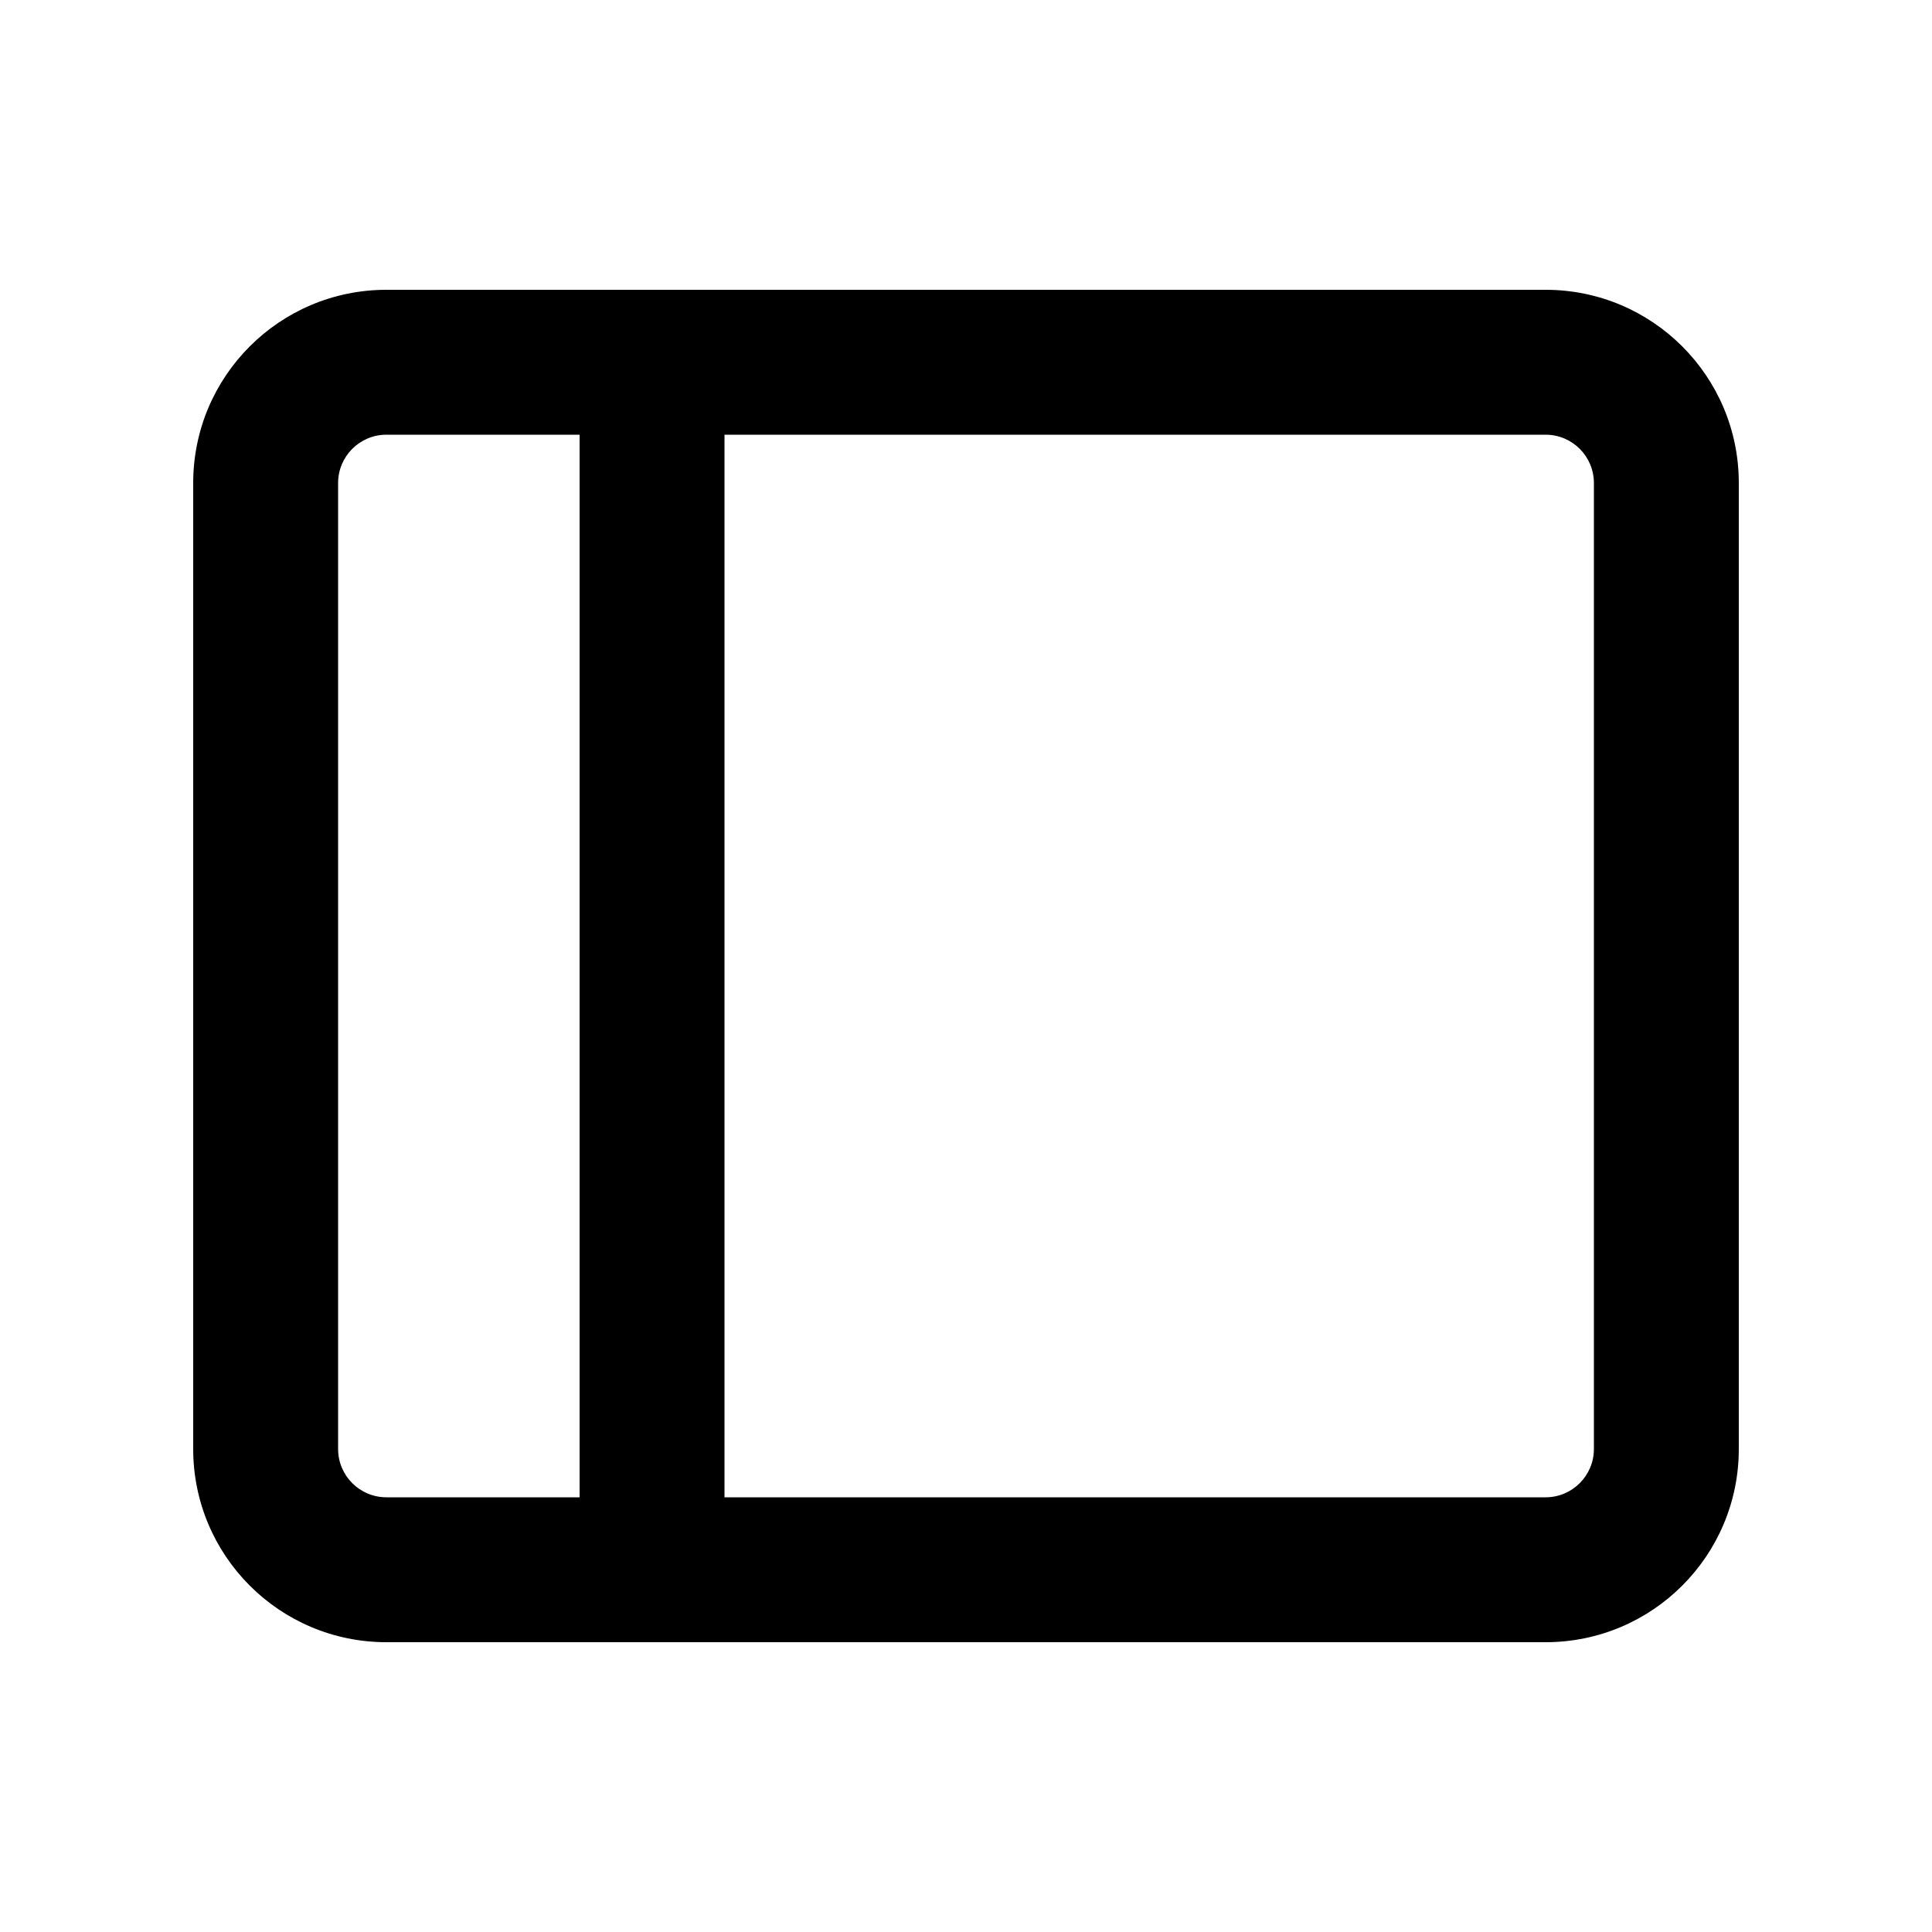
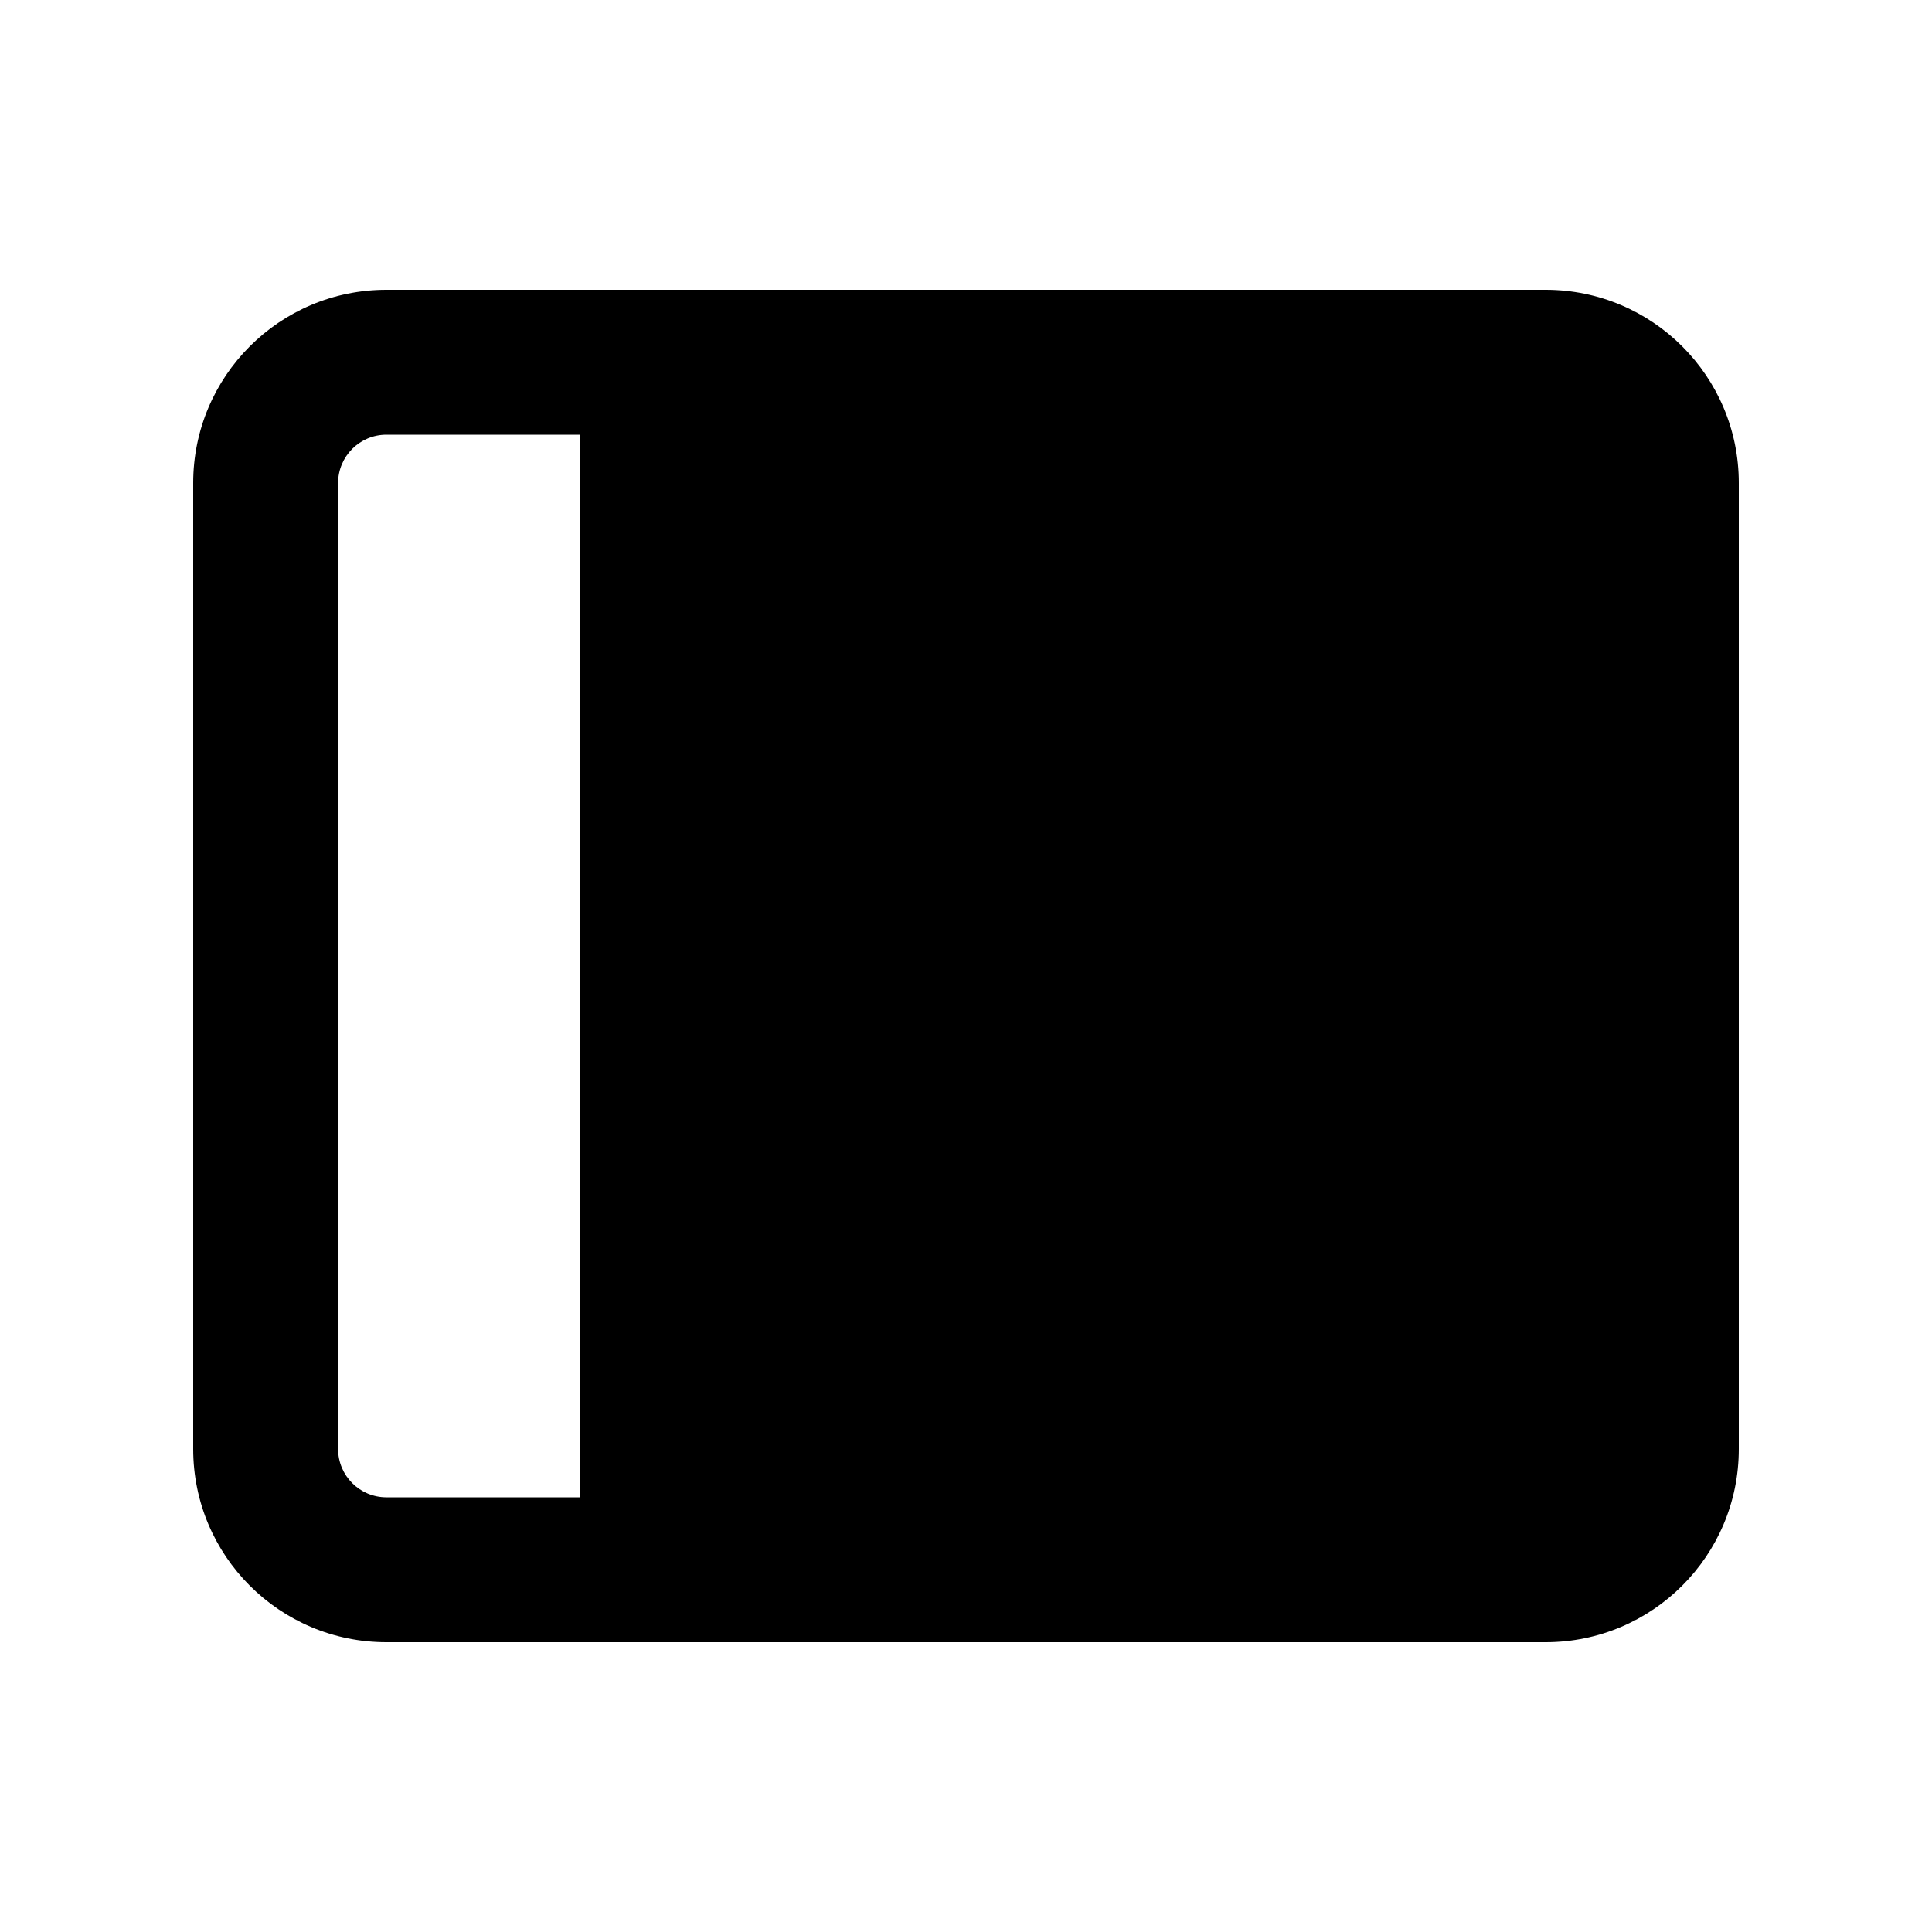
<svg xmlns="http://www.w3.org/2000/svg" viewBox="0 0 20 20" fill="currentColor" width="19" height="19" aria-hidden="true" class="icon_1360dfb99d" data-testid="icon">
-   <path d="M7.5 4.5H16C16.276 4.5 16.5 4.724 16.5 5V15C16.5 15.276 16.276 15.5 16 15.5H7.5L7.5 4.5ZM6 4.5H4C3.724 4.5 3.5 4.724 3.5 5V15C3.5 15.276 3.724 15.5 4 15.5H6L6 4.5ZM2 5C2 3.895 2.895 3 4 3H16C17.105 3 18 3.895 18 5V15C18 16.105 17.105 17 16 17H4C2.895 17 2 16.105 2 15V5Z" fill="currentColor" fill-rule="evenodd" clip-rule="evenodd" />
+   <path d="M7.5 4.5H16C16.276 4.5 16.5 4.724 16.5 5V15C16.5 15.276 16.276 15.5 16 15.5H7.5L7.5 4.5ZM6 4.5H4C3.724 4.5 3.5 4.724 3.5 5V15C3.5 15.276 3.724 15.5 4 15.5H6L6 4.5ZM2 5C2 3.895 2.895 3 4 3H16C17.105 3 18 3.895 18 5V15C18 16.105 17.105 17 16 17H4C2.895 17 2 16.105 2 15V5Z" fill="currentColor" fillRule="evenodd" clipRule="evenodd" />
</svg>
